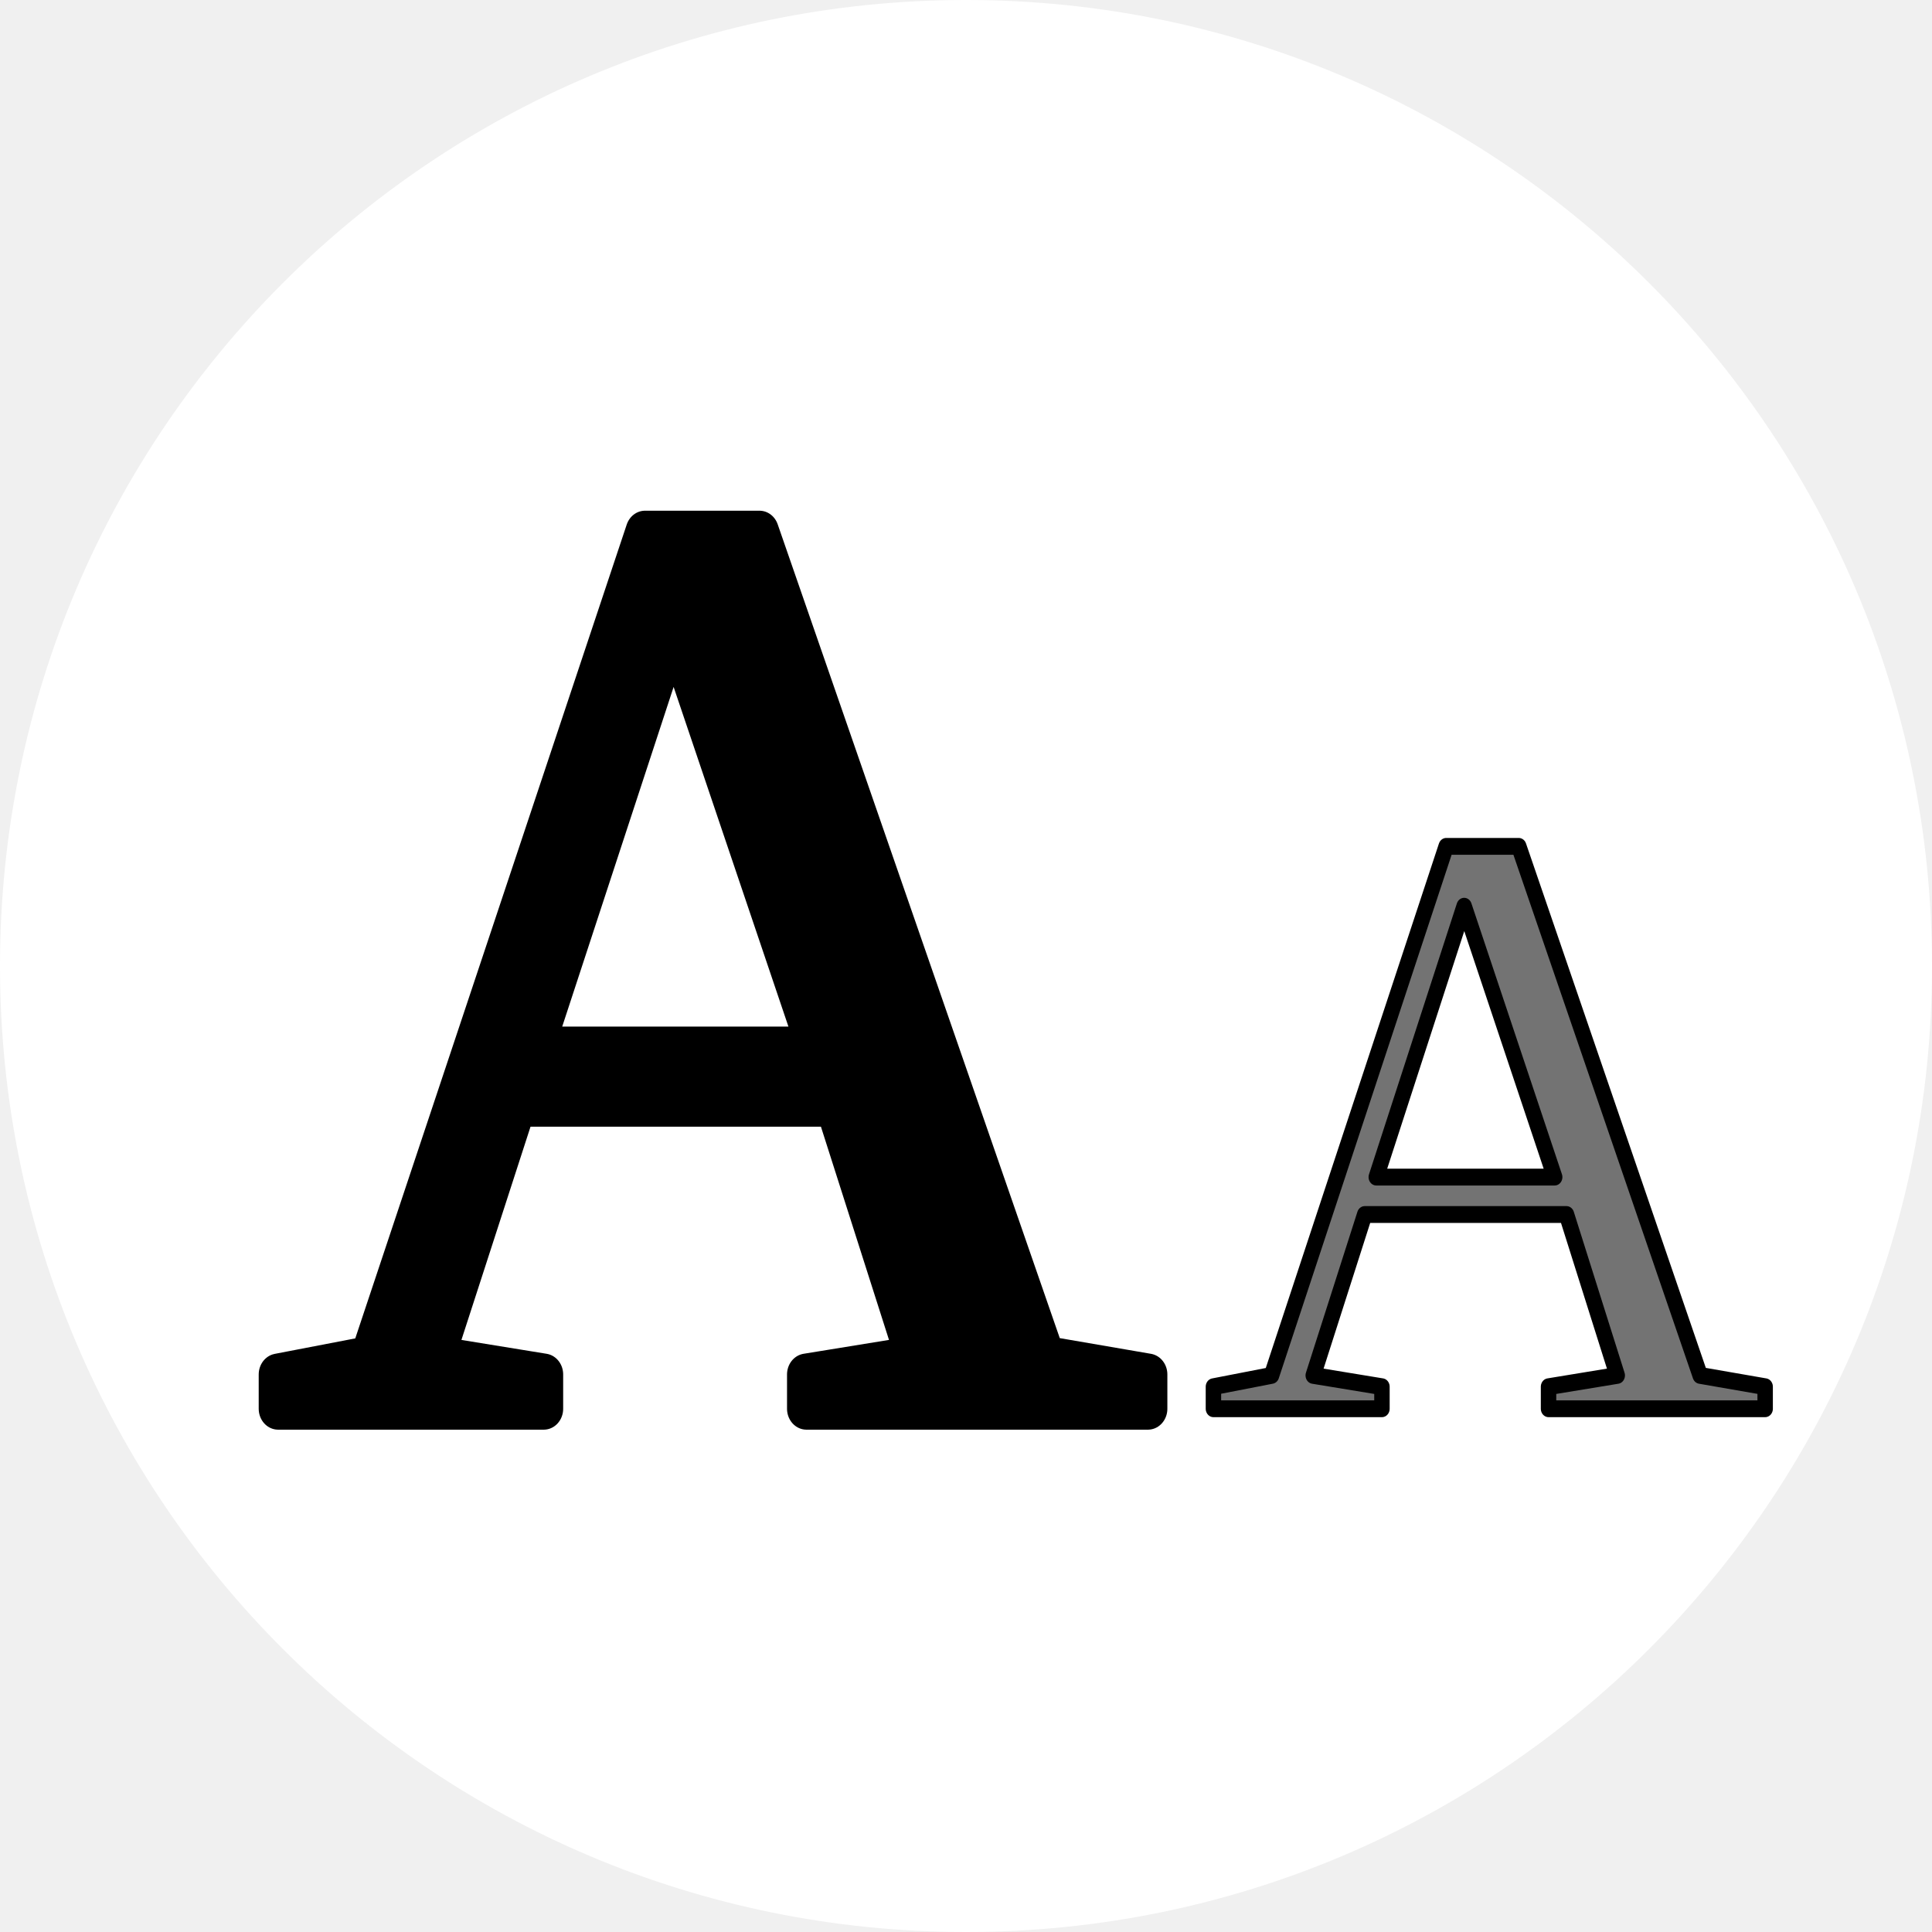
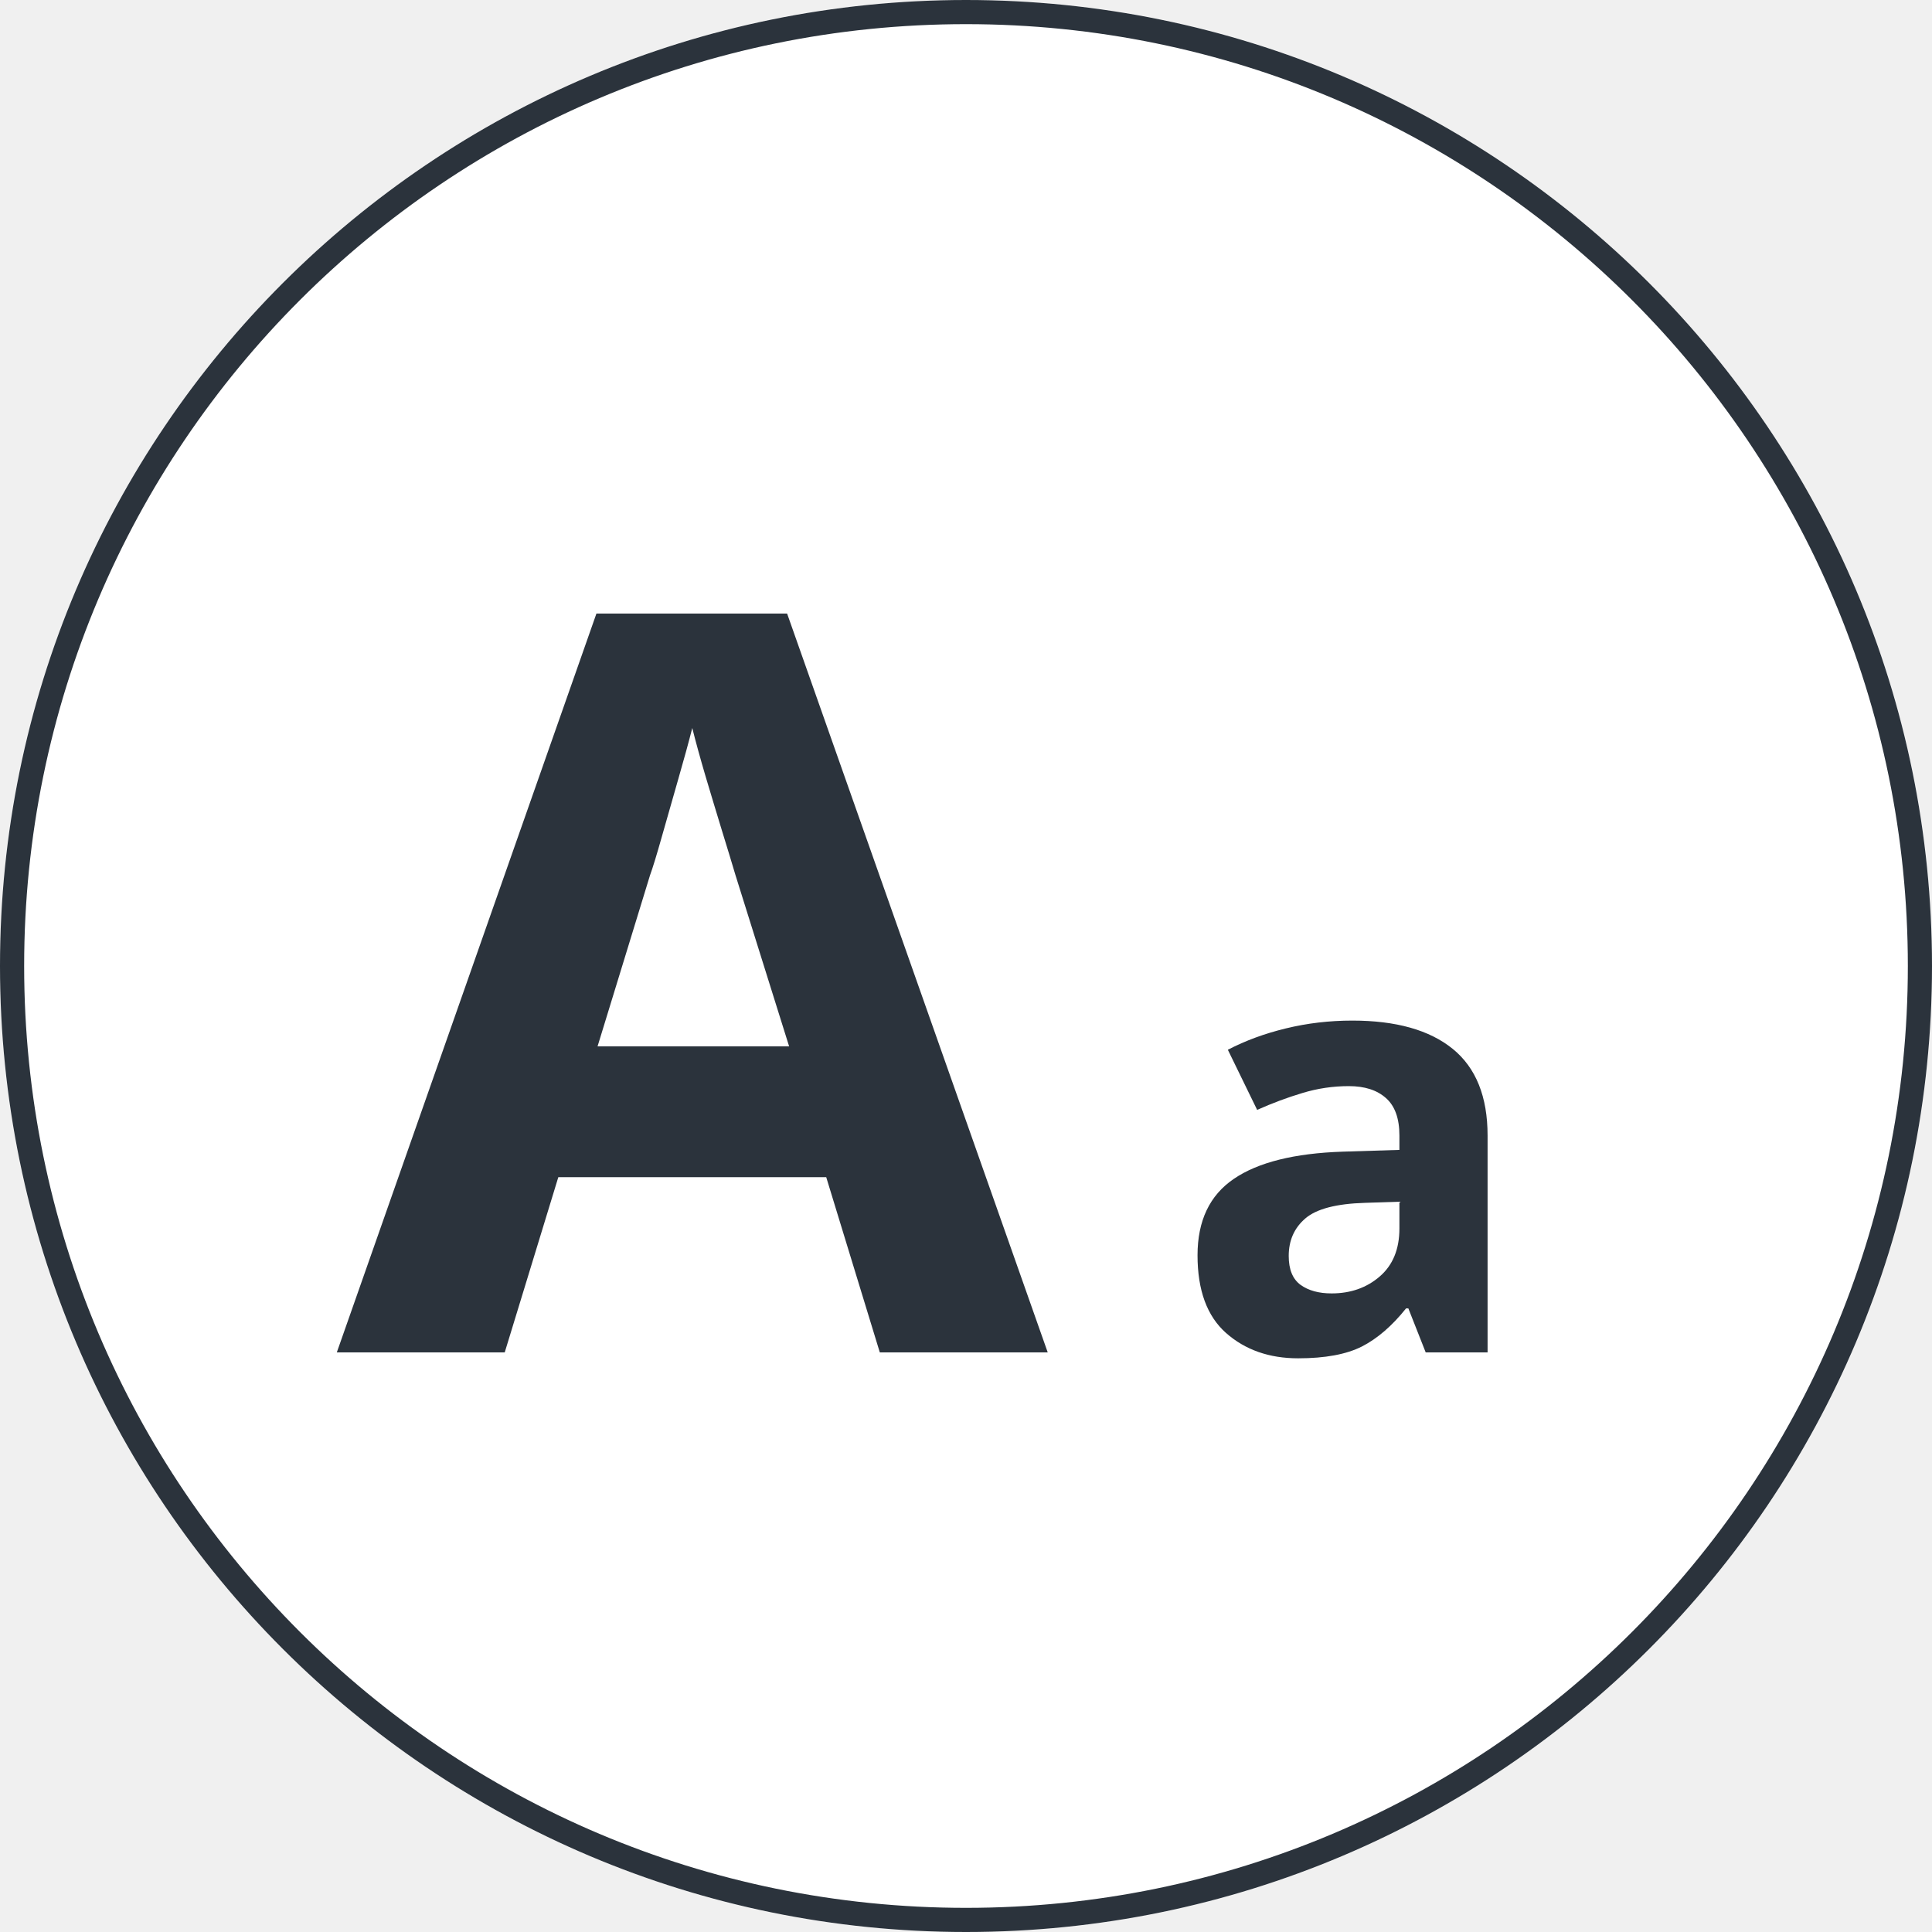
- <svg xmlns="http://www.w3.org/2000/svg" width="240mm" height="240mm" viewBox="0 0 240 240" version="1.1" id="svg1117">
-   <defs id="defs1114">
-     </defs>
-   <g id="layer1">
-     <circle style="fill:#ffffff;stroke:#000000;stroke-width:0;stroke-dasharray:none" id="path1294" cx="120" cy="120" r="120" />
-     <text xml:space="preserve" style="font-size:159.042px;fill:#000000;fill-opacity:1;stroke:#000000;stroke-width:5;stroke-linecap:round;stroke-linejoin:round;stroke-dasharray:none;stroke-opacity:1" x="34.303" y="168.629" id="text1648" transform="scale(0.9635971,1.037778)">
-       <tspan id="tspan1646" style="fill:#000000;fill-opacity:1;stroke:#000000;stroke-width:5;stroke-linecap:round;stroke-linejoin:round;stroke-dasharray:none;stroke-opacity:1" x="34.303" y="168.629">A</tspan>
-     </text>
-     <text xml:space="preserve" style="font-size:101.421px;fill:#737373;fill-opacity:1;stroke:#000000;stroke-width:2;stroke-linecap:round;stroke-linejoin:round;stroke-dasharray:none;stroke-opacity:1" x="156.303" y="167.71" id="text1648-9" transform="scale(0.9583424,1.043468)">
-       <tspan id="tspan1646-9" style="fill:#737373;fill-opacity:1;stroke:#000000;stroke-width:2;stroke-linecap:round;stroke-linejoin:round;stroke-dasharray:none;stroke-opacity:1" x="156.303" y="167.71">A</tspan>
-     </text>
+ <svg xmlns="http://www.w3.org/2000/svg" width="240" height="240" viewBox="0 0 240 240" version="1.1">
+   <circle cx="120" cy="120" r="120" fill="#ffffff" />
+   <g fill="#2b333c" font-family="sans-serif" font-weight="bold" text-anchor="middle">
+     <text x="86" y="168" font-size="128">A</text>
+     <text x="168" y="168" font-size="74">a</text>
  </g>
+   <circle cx="120" cy="120" r="118.5" fill="none" stroke="#2b333c" stroke-width="3" />
</svg>
